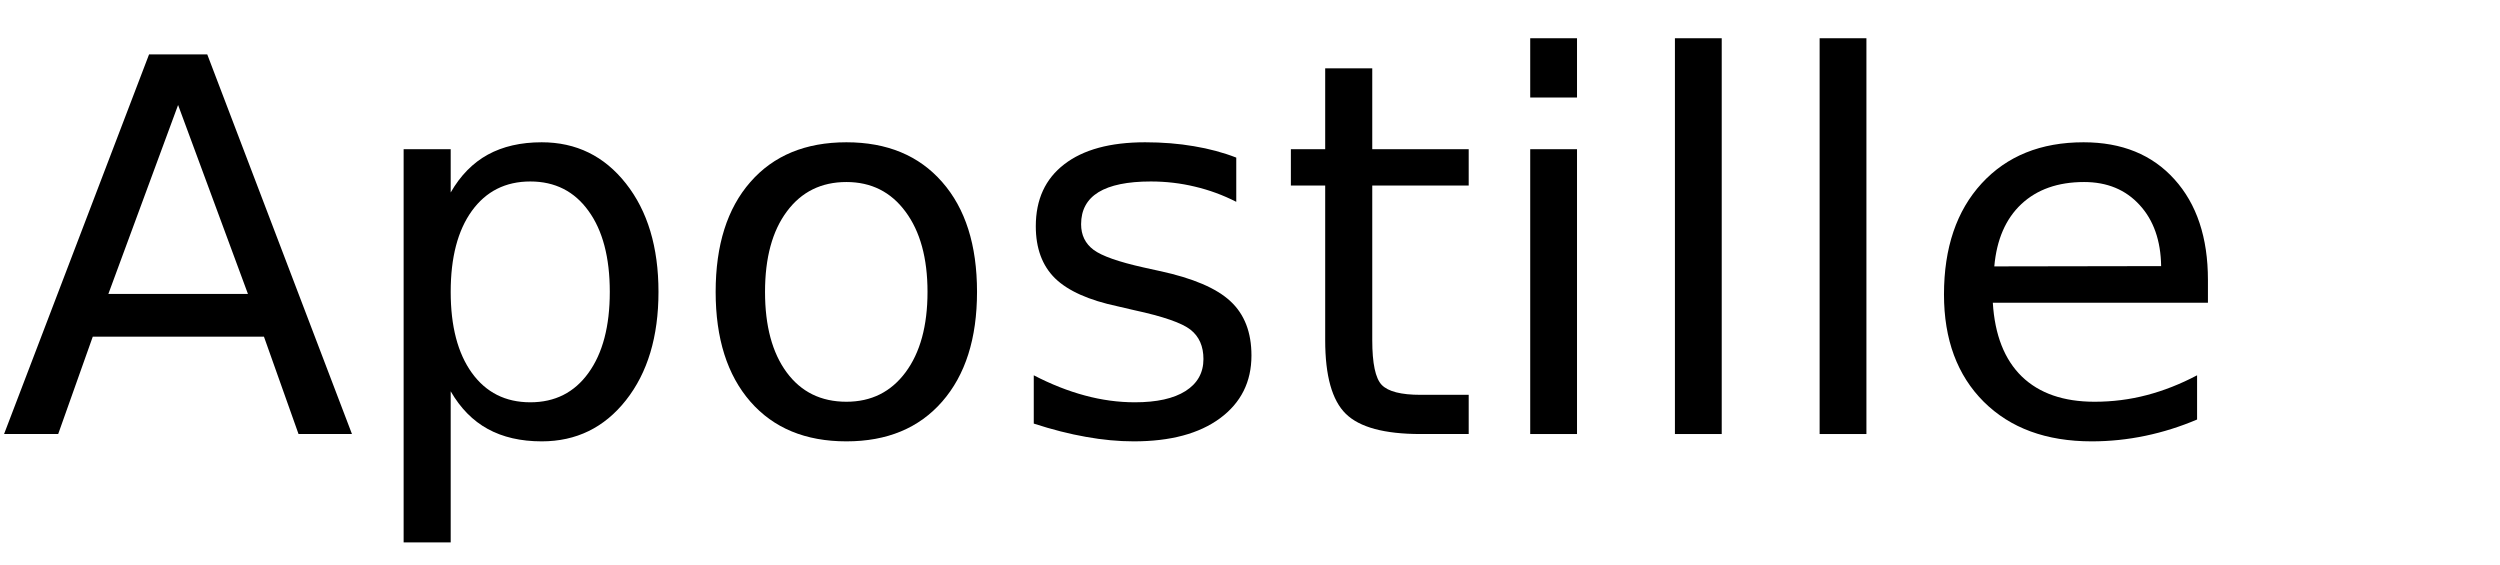
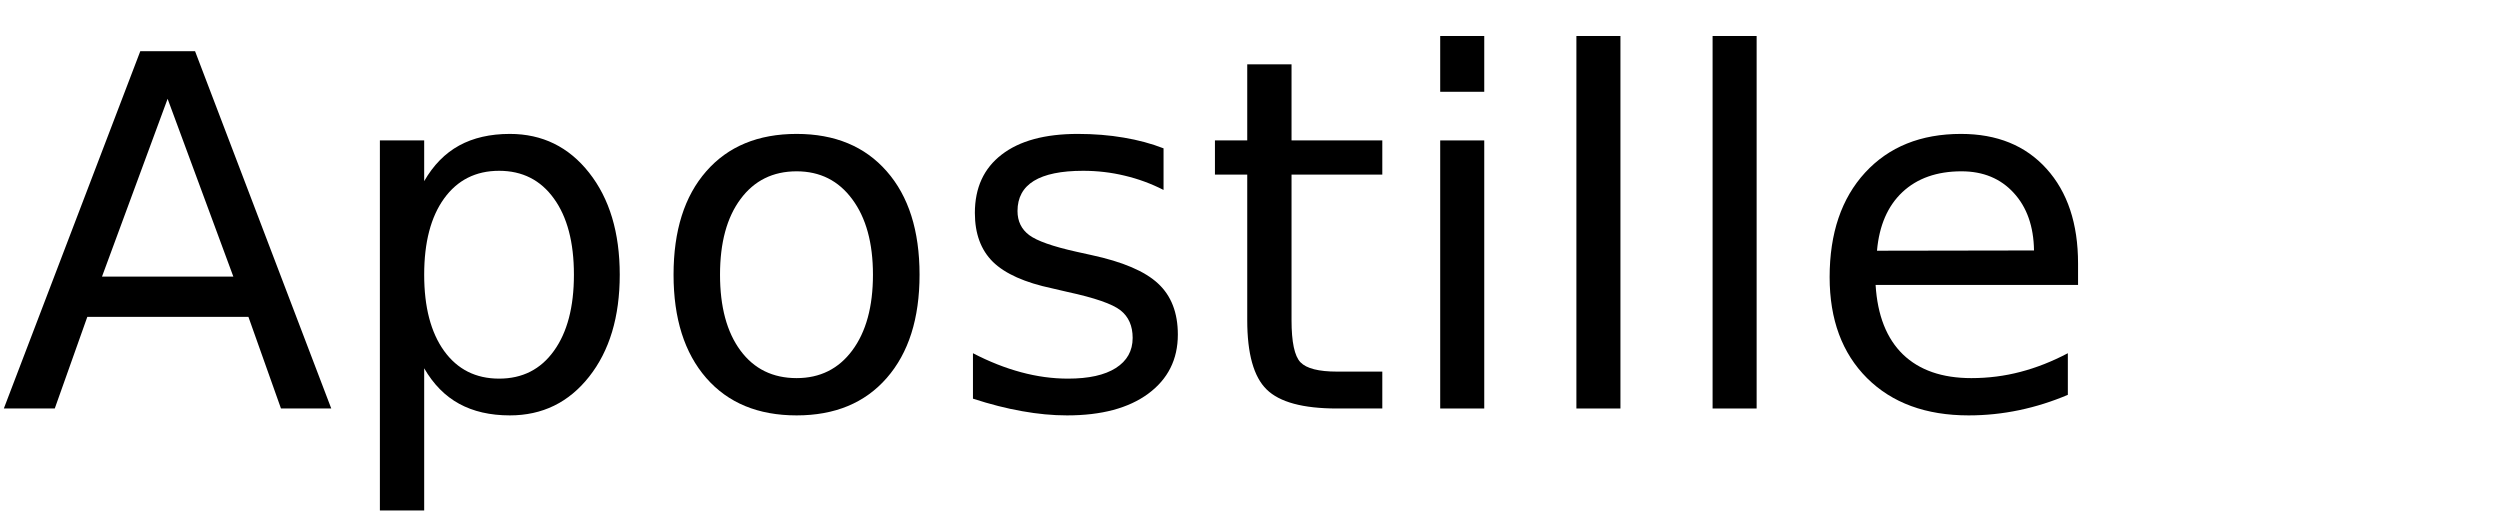
- <svg xmlns="http://www.w3.org/2000/svg" xmlns:xlink="http://www.w3.org/1999/xlink" width="288" height="65" viewBox="0 0 288 65">
+ <svg xmlns="http://www.w3.org/2000/svg" xmlns:xlink="http://www.w3.org/1999/xlink" width="306" height="65" viewBox="0 0 306 65">
  <defs>
    <g>
      <g id="glyph-0-0">
        <path d="M 20.516 -37.906 L 12.484 -16.141 L 28.562 -16.141 Z M 17.172 -43.734 L 23.875 -43.734 L 40.547 0 L 34.391 0 L 30.406 -11.219 L 10.688 -11.219 L 6.703 0 L 0.469 0 Z M 17.172 -43.734 " />
      </g>
      <g id="glyph-0-1">
        <path d="M 10.875 -4.922 L 10.875 12.484 L 5.453 12.484 L 5.453 -32.812 L 10.875 -32.812 L 10.875 -27.828 C 12 -29.785 13.426 -31.238 15.156 -32.188 C 16.883 -33.133 18.953 -33.609 21.359 -33.609 C 25.336 -33.609 28.57 -32.023 31.062 -28.859 C 33.562 -25.691 34.812 -21.531 34.812 -16.375 C 34.812 -11.219 33.562 -7.055 31.062 -3.891 C 28.57 -0.734 25.336 0.844 21.359 0.844 C 18.953 0.844 16.883 0.367 15.156 -0.578 C 13.426 -1.523 12 -2.973 10.875 -4.922 Z M 29.203 -16.375 C 29.203 -20.344 28.383 -23.453 26.75 -25.703 C 25.125 -27.961 22.891 -29.094 20.047 -29.094 C 17.191 -29.094 14.945 -27.961 13.312 -25.703 C 11.688 -23.453 10.875 -20.344 10.875 -16.375 C 10.875 -12.414 11.688 -9.305 13.312 -7.047 C 14.945 -4.785 17.191 -3.656 20.047 -3.656 C 22.891 -3.656 25.125 -4.785 26.75 -7.047 C 28.383 -9.305 29.203 -12.414 29.203 -16.375 Z M 29.203 -16.375 " />
      </g>
      <g id="glyph-0-2">
        <path d="M 18.375 -29.031 C 15.477 -29.031 13.191 -27.898 11.516 -25.641 C 9.836 -23.391 9 -20.301 9 -16.375 C 9 -12.445 9.832 -9.352 11.5 -7.094 C 13.164 -4.844 15.457 -3.719 18.375 -3.719 C 21.238 -3.719 23.508 -4.848 25.188 -7.109 C 26.875 -9.379 27.719 -12.469 27.719 -16.375 C 27.719 -20.258 26.875 -23.336 25.188 -25.609 C 23.508 -27.891 21.238 -29.031 18.375 -29.031 Z M 18.375 -33.609 C 23.062 -33.609 26.738 -32.082 29.406 -29.031 C 32.082 -25.988 33.422 -21.77 33.422 -16.375 C 33.422 -11.008 32.082 -6.797 29.406 -3.734 C 26.738 -0.68 23.062 0.844 18.375 0.844 C 13.664 0.844 9.977 -0.68 7.312 -3.734 C 4.645 -6.797 3.312 -11.008 3.312 -16.375 C 3.312 -21.77 4.645 -25.988 7.312 -29.031 C 9.977 -32.082 13.664 -33.609 18.375 -33.609 Z M 18.375 -33.609 " />
      </g>
      <g id="glyph-0-3">
        <path d="M 26.578 -31.844 L 26.578 -26.75 C 25.047 -27.531 23.457 -28.113 21.812 -28.5 C 20.176 -28.895 18.484 -29.094 16.734 -29.094 C 14.055 -29.094 12.047 -28.68 10.703 -27.859 C 9.367 -27.035 8.703 -25.805 8.703 -24.172 C 8.703 -22.922 9.18 -21.938 10.141 -21.219 C 11.098 -20.508 13.02 -19.832 15.906 -19.188 L 17.75 -18.781 C 21.582 -17.957 24.301 -16.797 25.906 -15.297 C 27.52 -13.805 28.328 -11.723 28.328 -9.047 C 28.328 -6.004 27.117 -3.594 24.703 -1.812 C 22.297 -0.039 18.984 0.844 14.766 0.844 C 13.004 0.844 11.172 0.672 9.266 0.328 C 7.367 -0.004 5.363 -0.516 3.25 -1.203 L 3.25 -6.766 C 5.238 -5.734 7.203 -4.957 9.141 -4.438 C 11.078 -3.914 12.992 -3.656 14.891 -3.656 C 17.422 -3.656 19.367 -4.086 20.734 -4.953 C 22.109 -5.828 22.797 -7.055 22.797 -8.641 C 22.797 -10.109 22.301 -11.234 21.312 -12.016 C 20.32 -12.797 18.16 -13.547 14.828 -14.266 L 12.953 -14.703 C 9.609 -15.41 7.191 -16.488 5.703 -17.938 C 4.223 -19.395 3.484 -21.395 3.484 -23.938 C 3.484 -27.02 4.578 -29.398 6.766 -31.078 C 8.953 -32.766 12.055 -33.609 16.078 -33.609 C 18.078 -33.609 19.953 -33.457 21.703 -33.156 C 23.461 -32.863 25.086 -32.426 26.578 -31.844 Z M 26.578 -31.844 " />
      </g>
      <g id="glyph-0-4">
        <path d="M 10.984 -42.125 L 10.984 -32.812 L 22.094 -32.812 L 22.094 -28.625 L 10.984 -28.625 L 10.984 -10.812 C 10.984 -8.133 11.348 -6.414 12.078 -5.656 C 12.816 -4.895 14.305 -4.516 16.547 -4.516 L 22.094 -4.516 L 22.094 0 L 16.547 0 C 12.391 0 9.52 -0.773 7.938 -2.328 C 6.352 -3.879 5.562 -6.707 5.562 -10.812 L 5.562 -28.625 L 1.609 -28.625 L 1.609 -32.812 L 5.562 -32.812 L 5.562 -42.125 Z M 10.984 -42.125 " />
      </g>
      <g id="glyph-0-5">
        <path d="M 5.656 -32.812 L 11.047 -32.812 L 11.047 0 L 5.656 0 Z M 5.656 -45.594 L 11.047 -45.594 L 11.047 -38.766 L 5.656 -38.766 Z M 5.656 -45.594 " />
      </g>
      <g id="glyph-0-6">
        <path d="M 5.656 -45.594 L 11.047 -45.594 L 11.047 0 L 5.656 0 Z M 5.656 -45.594 " />
      </g>
      <g id="glyph-0-7">
        <path d="M 33.719 -17.75 L 33.719 -15.125 L 8.938 -15.125 C 9.164 -11.406 10.281 -8.57 12.281 -6.625 C 14.289 -4.688 17.082 -3.719 20.656 -3.719 C 22.727 -3.719 24.734 -3.973 26.672 -4.484 C 28.617 -4.992 30.551 -5.754 32.469 -6.766 L 32.469 -1.672 C 30.531 -0.848 28.547 -0.223 26.516 0.203 C 24.484 0.629 22.422 0.844 20.328 0.844 C 15.098 0.844 10.953 -0.676 7.891 -3.719 C 4.836 -6.77 3.312 -10.891 3.312 -16.078 C 3.312 -21.453 4.758 -25.719 7.656 -28.875 C 10.562 -32.031 14.473 -33.609 19.391 -33.609 C 23.805 -33.609 27.297 -32.188 29.859 -29.344 C 32.43 -26.5 33.719 -22.633 33.719 -17.75 Z M 28.328 -19.344 C 28.285 -22.289 27.457 -24.641 25.844 -26.391 C 24.238 -28.148 22.109 -29.031 19.453 -29.031 C 16.441 -29.031 14.031 -28.18 12.219 -26.484 C 10.414 -24.785 9.379 -22.395 9.109 -19.312 Z M 28.328 -19.344 " />
      </g>
    </g>
  </defs>
  <g fill="rgb(0%, 0%, 0%)" fill-opacity="1">
    <use xlink:href="#glyph-0-0" x="0" y="50" />
    <use xlink:href="#glyph-0-1" x="41.045" y="50" />
    <use xlink:href="#glyph-0-2" x="79.131" y="50" />
    <use xlink:href="#glyph-0-3" x="115.84" y="50" />
    <use xlink:href="#glyph-0-4" x="147.1" y="50" />
    <use xlink:href="#glyph-0-5" x="170.625" y="50" />
    <use xlink:href="#glyph-0-6" x="187.295" y="50" />
    <use xlink:href="#glyph-0-6" x="203.965" y="50" />
    <use xlink:href="#glyph-0-7" x="220.635" y="50" />
  </g>
</svg>
